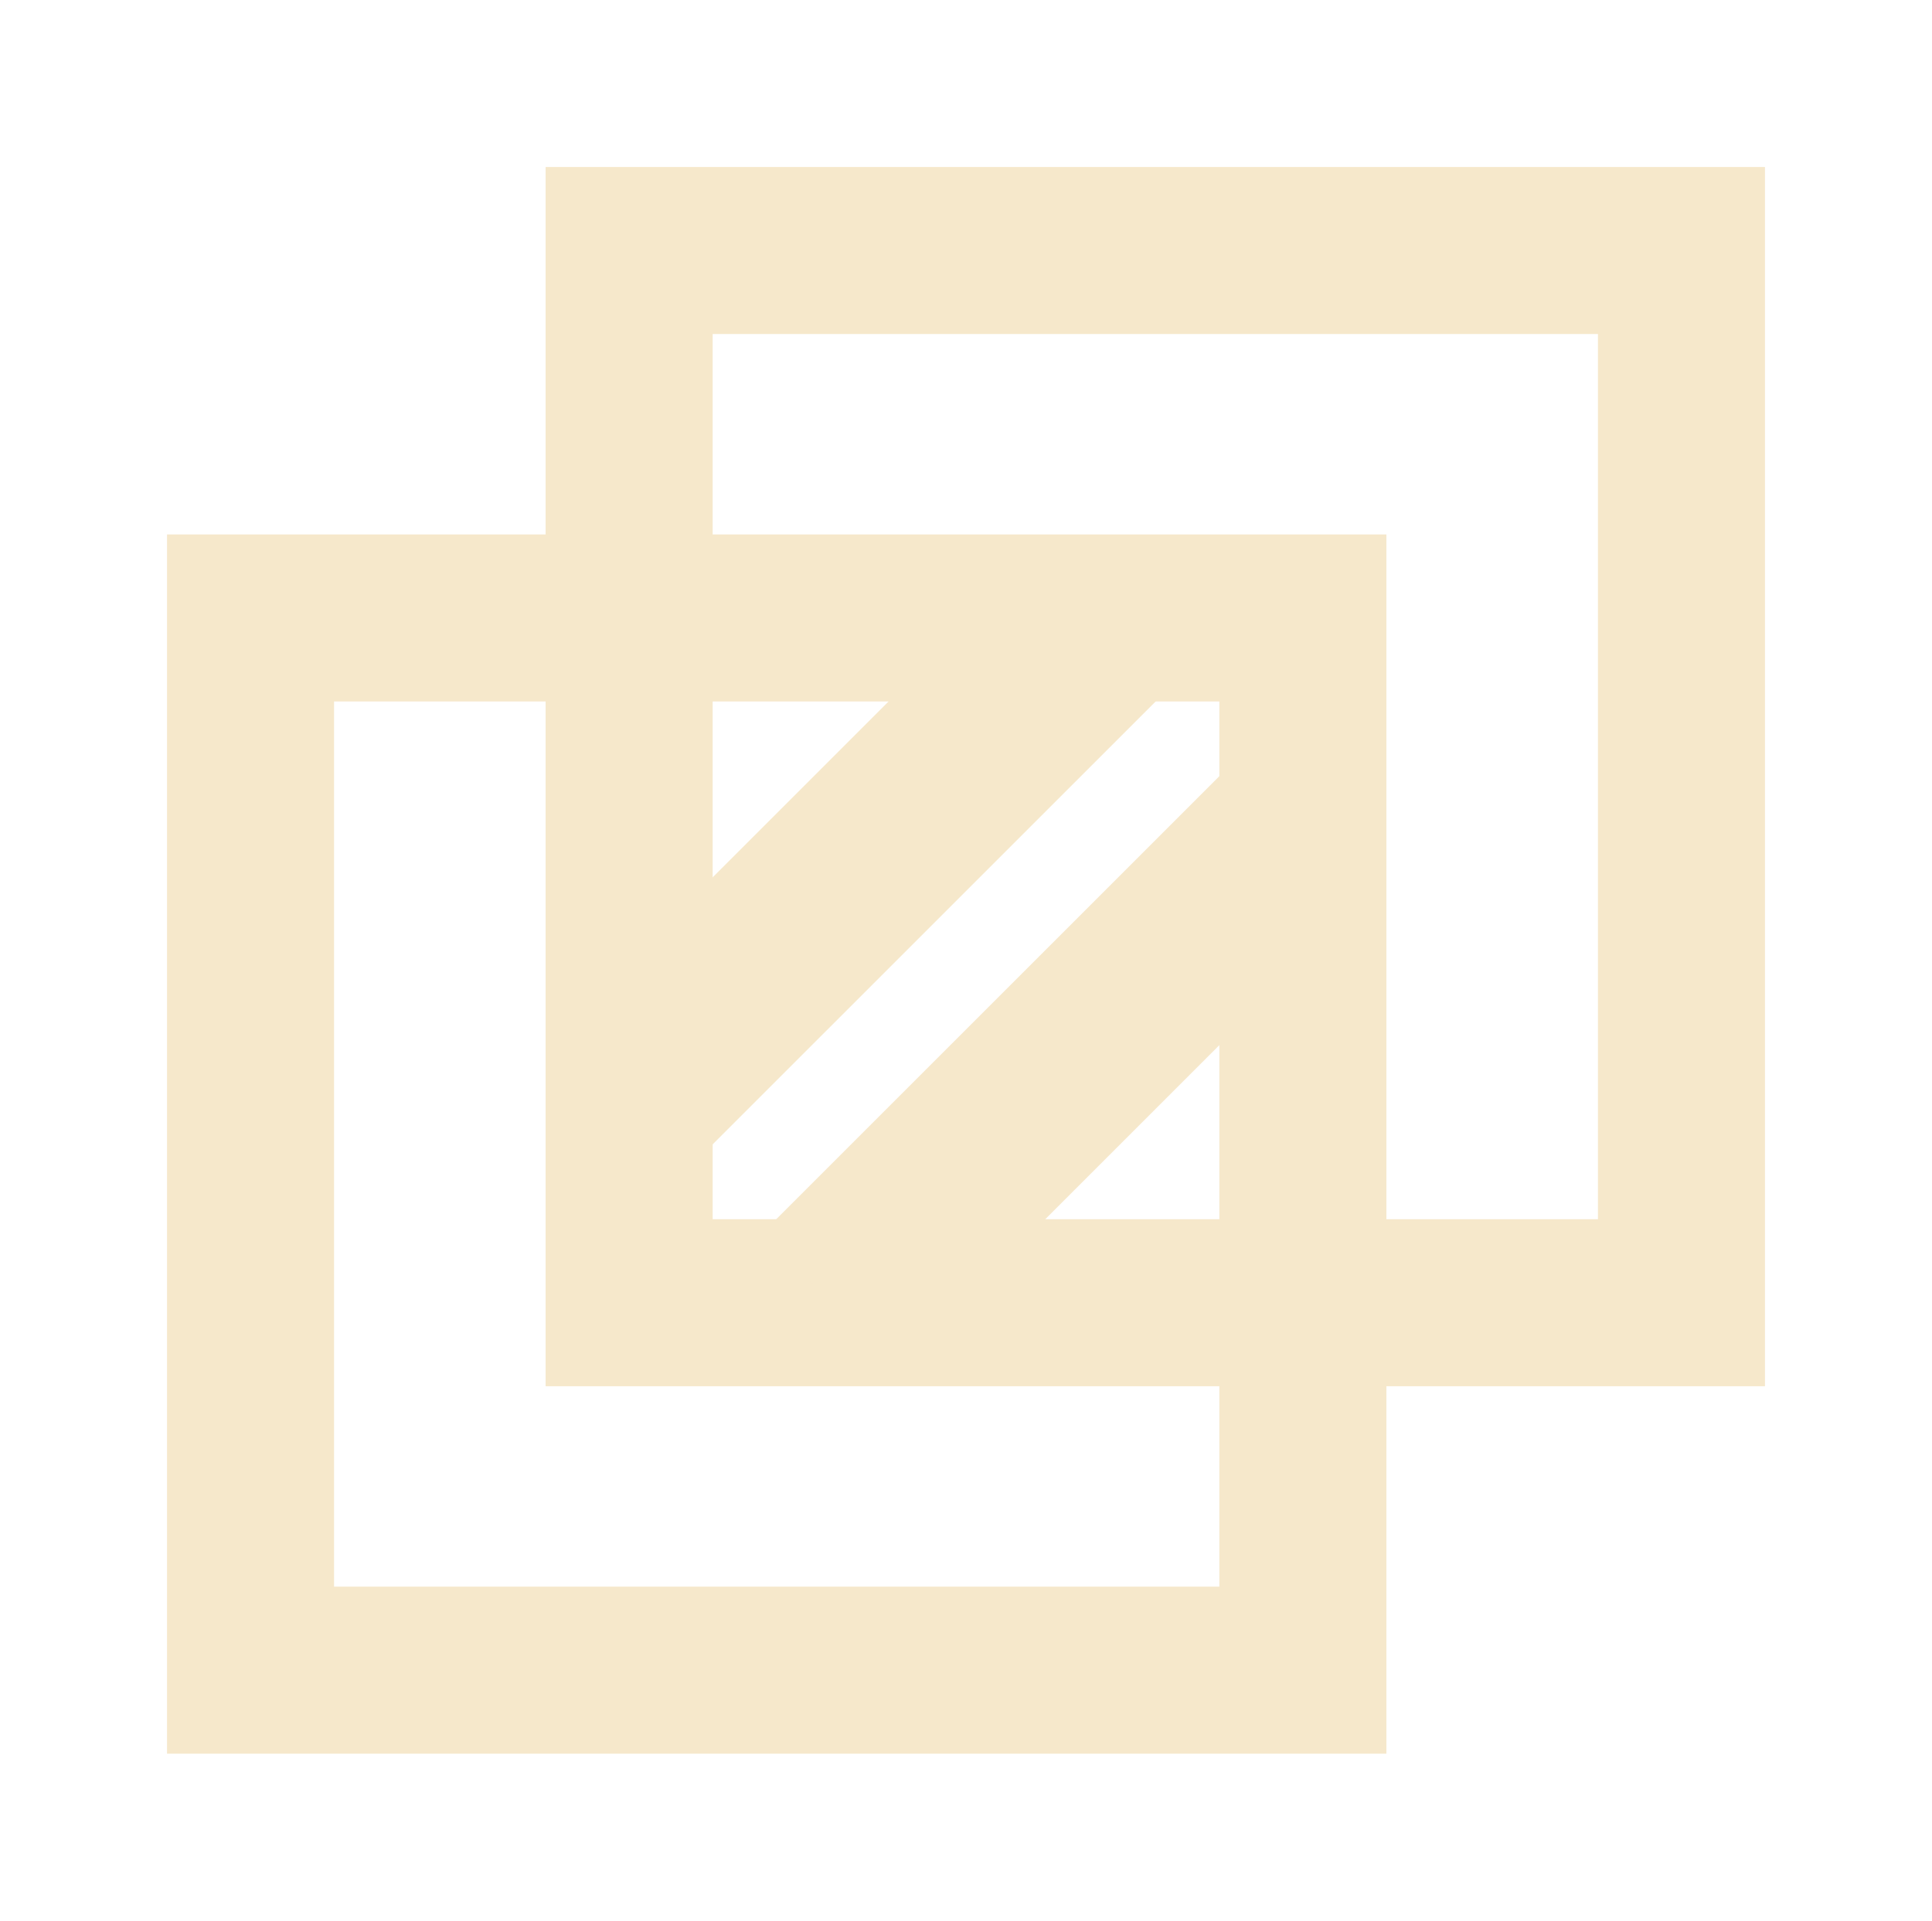
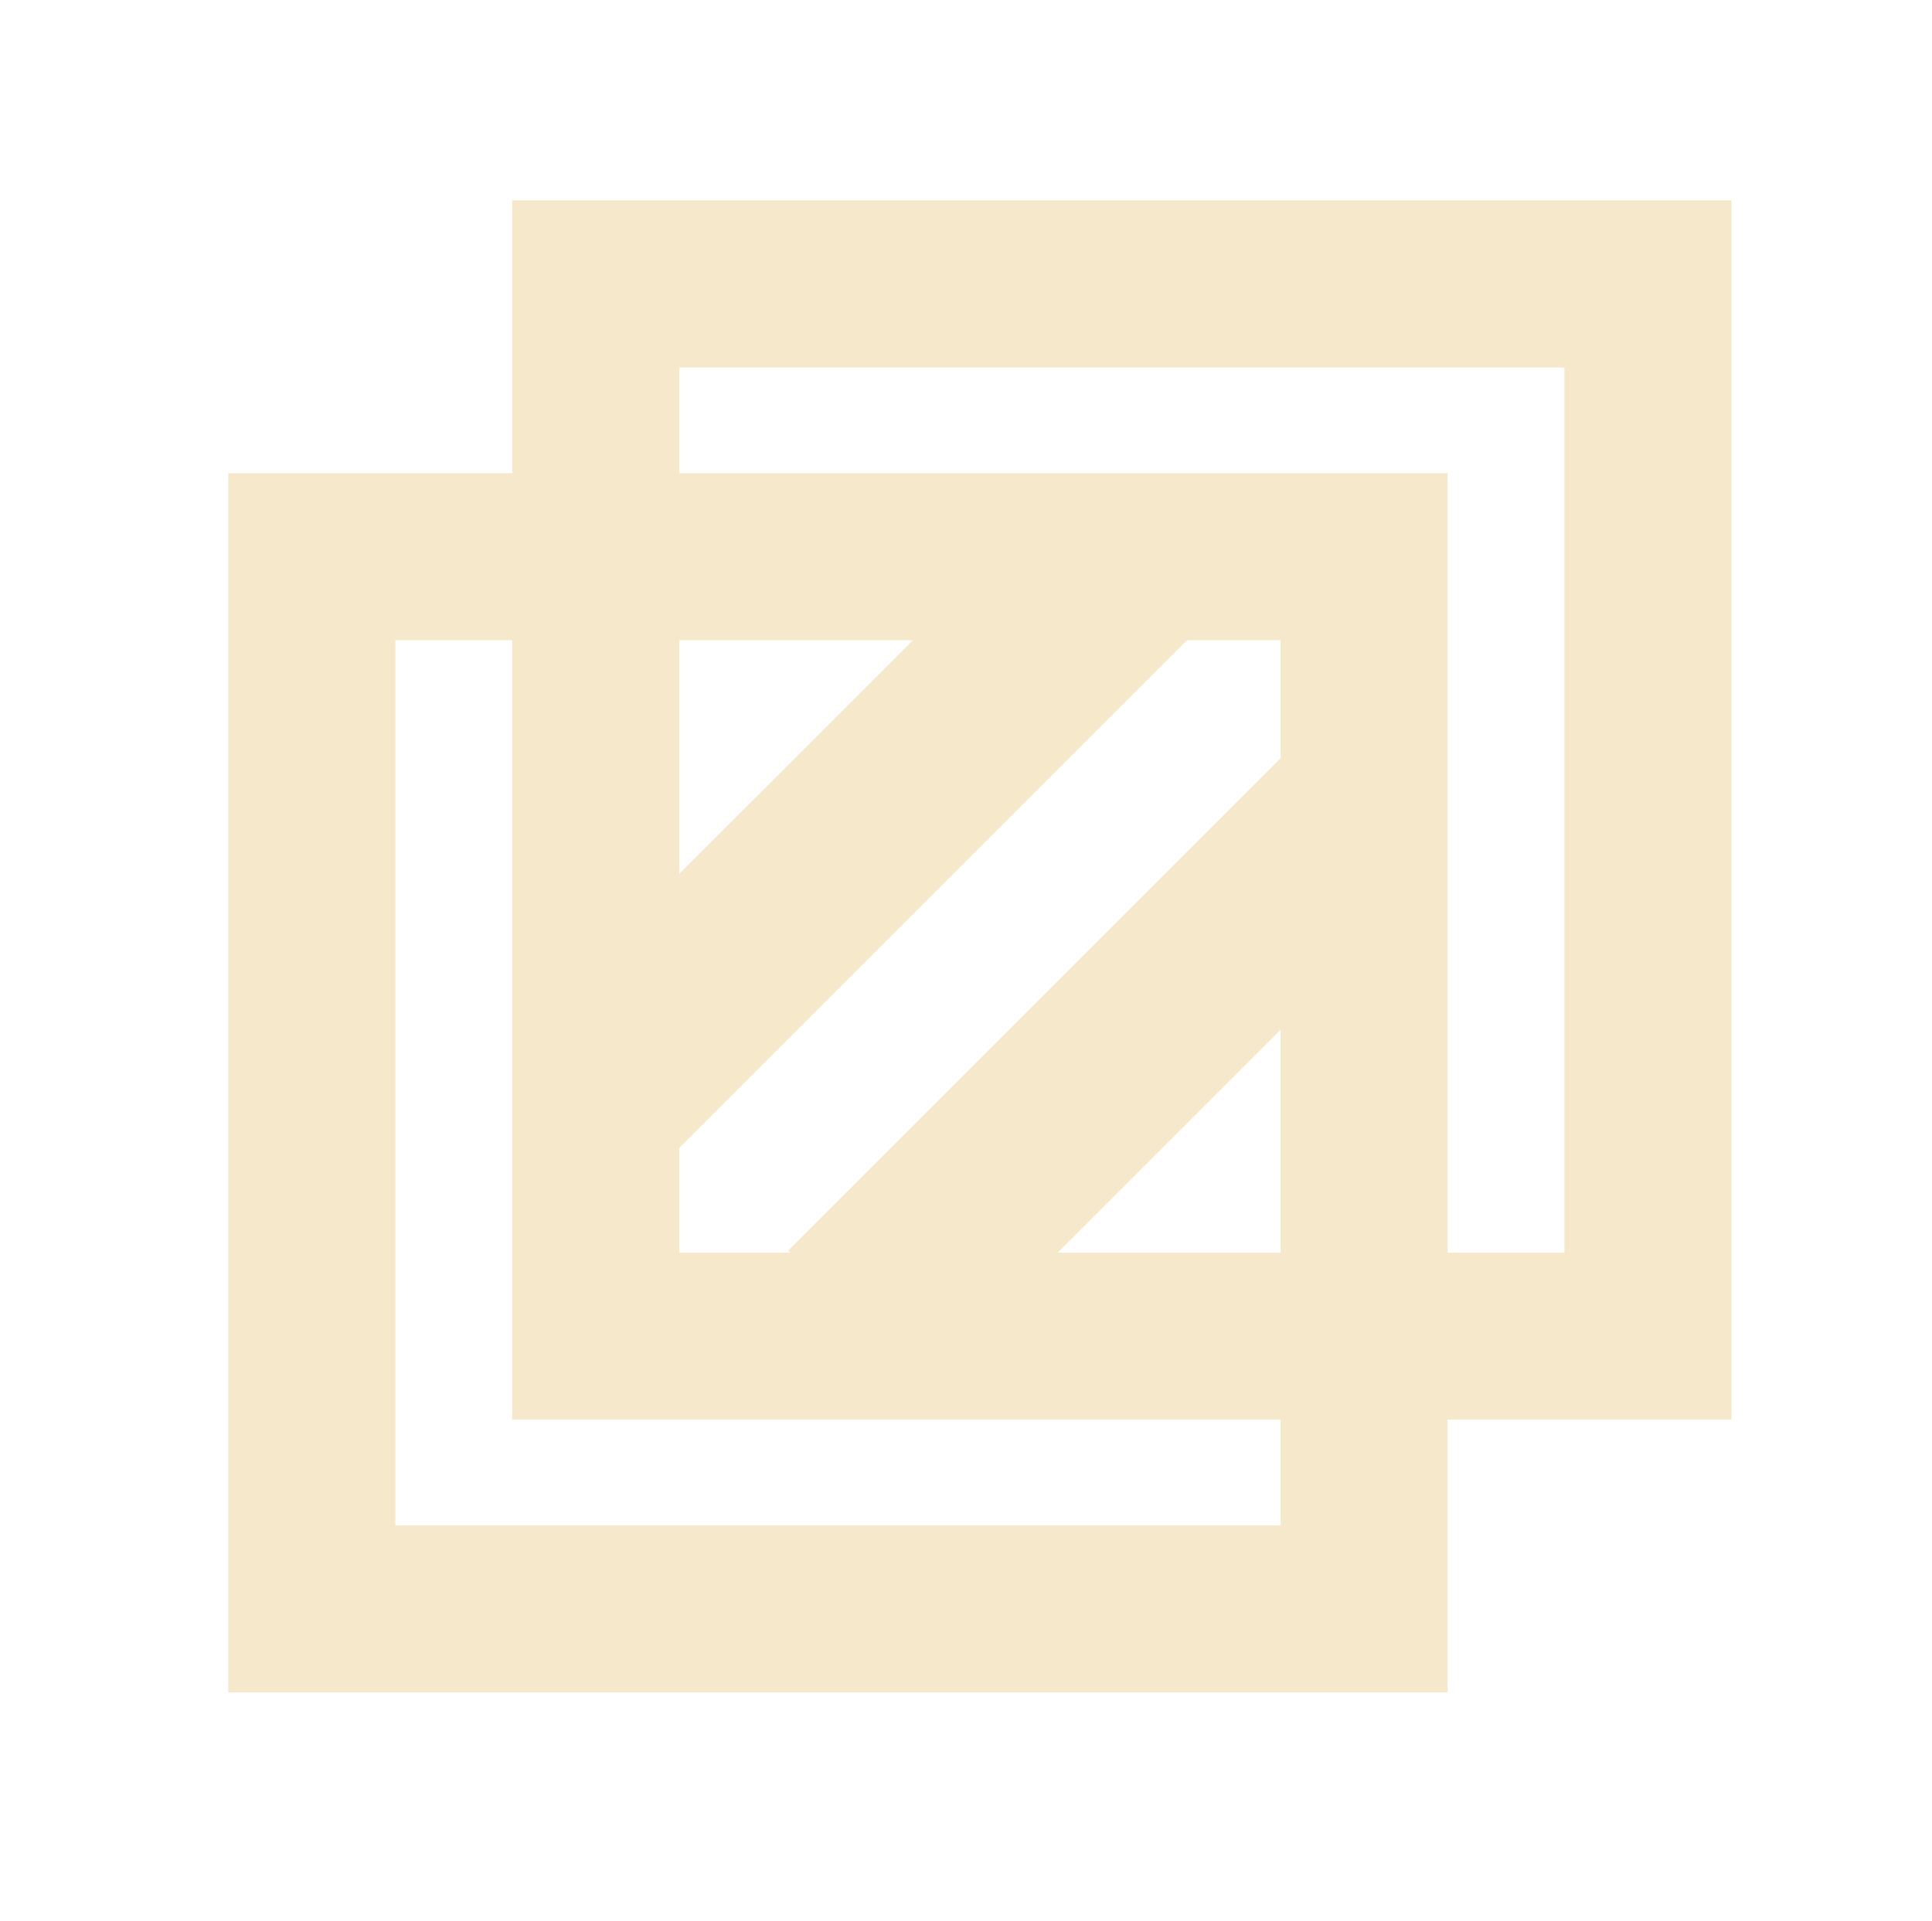
<svg xmlns="http://www.w3.org/2000/svg" version="1.2" viewBox="0 0 347 345" width="347" height="345">
  <style>
		.s0 { fill: none;stroke: #F6E8CB;stroke-miterlimit:100;stroke-width: 30 } 
	</style>
-   <path id="Shape 1" fill-rule="evenodd" class="s0" d="m234 111v189h-189v-189z" />
-   <path id="Shape 1 copy" fill-rule="evenodd" class="s0" d="m302 45v189h-189v-189z" />
-   <path id="Shape 2" fill-rule="evenodd" class="s0" d="m125.88 186.46l-2.77-2.77 60.91-60.9 2.77 2.77z" />
-   <path id="Shape 2 copy" fill-rule="evenodd" class="s0" d="m161.06 224.46l-2.95-2.94 64.74-64.73 2.94 2.94z" />
+   <path id="Shape 1" fill-rule="evenodd" class="s0" d="m245 100v189h-189v-189z" />
+   <path id="Shape 1 copy" fill-rule="evenodd" class="s0" d="m296 51v189h-189v-189z" />
+   <path id="Shape 2" fill-rule="evenodd" class="s0" d="m120.26 186.71l-3.4-3.4 74.78-74.77 3.4 3.4z" />
+   <path id="Shape 2 copy" fill-rule="evenodd" class="s0" d="m165.95 227.81l-3.18-3.18 69.84-69.84 3.18 3.17z" />
</svg>
